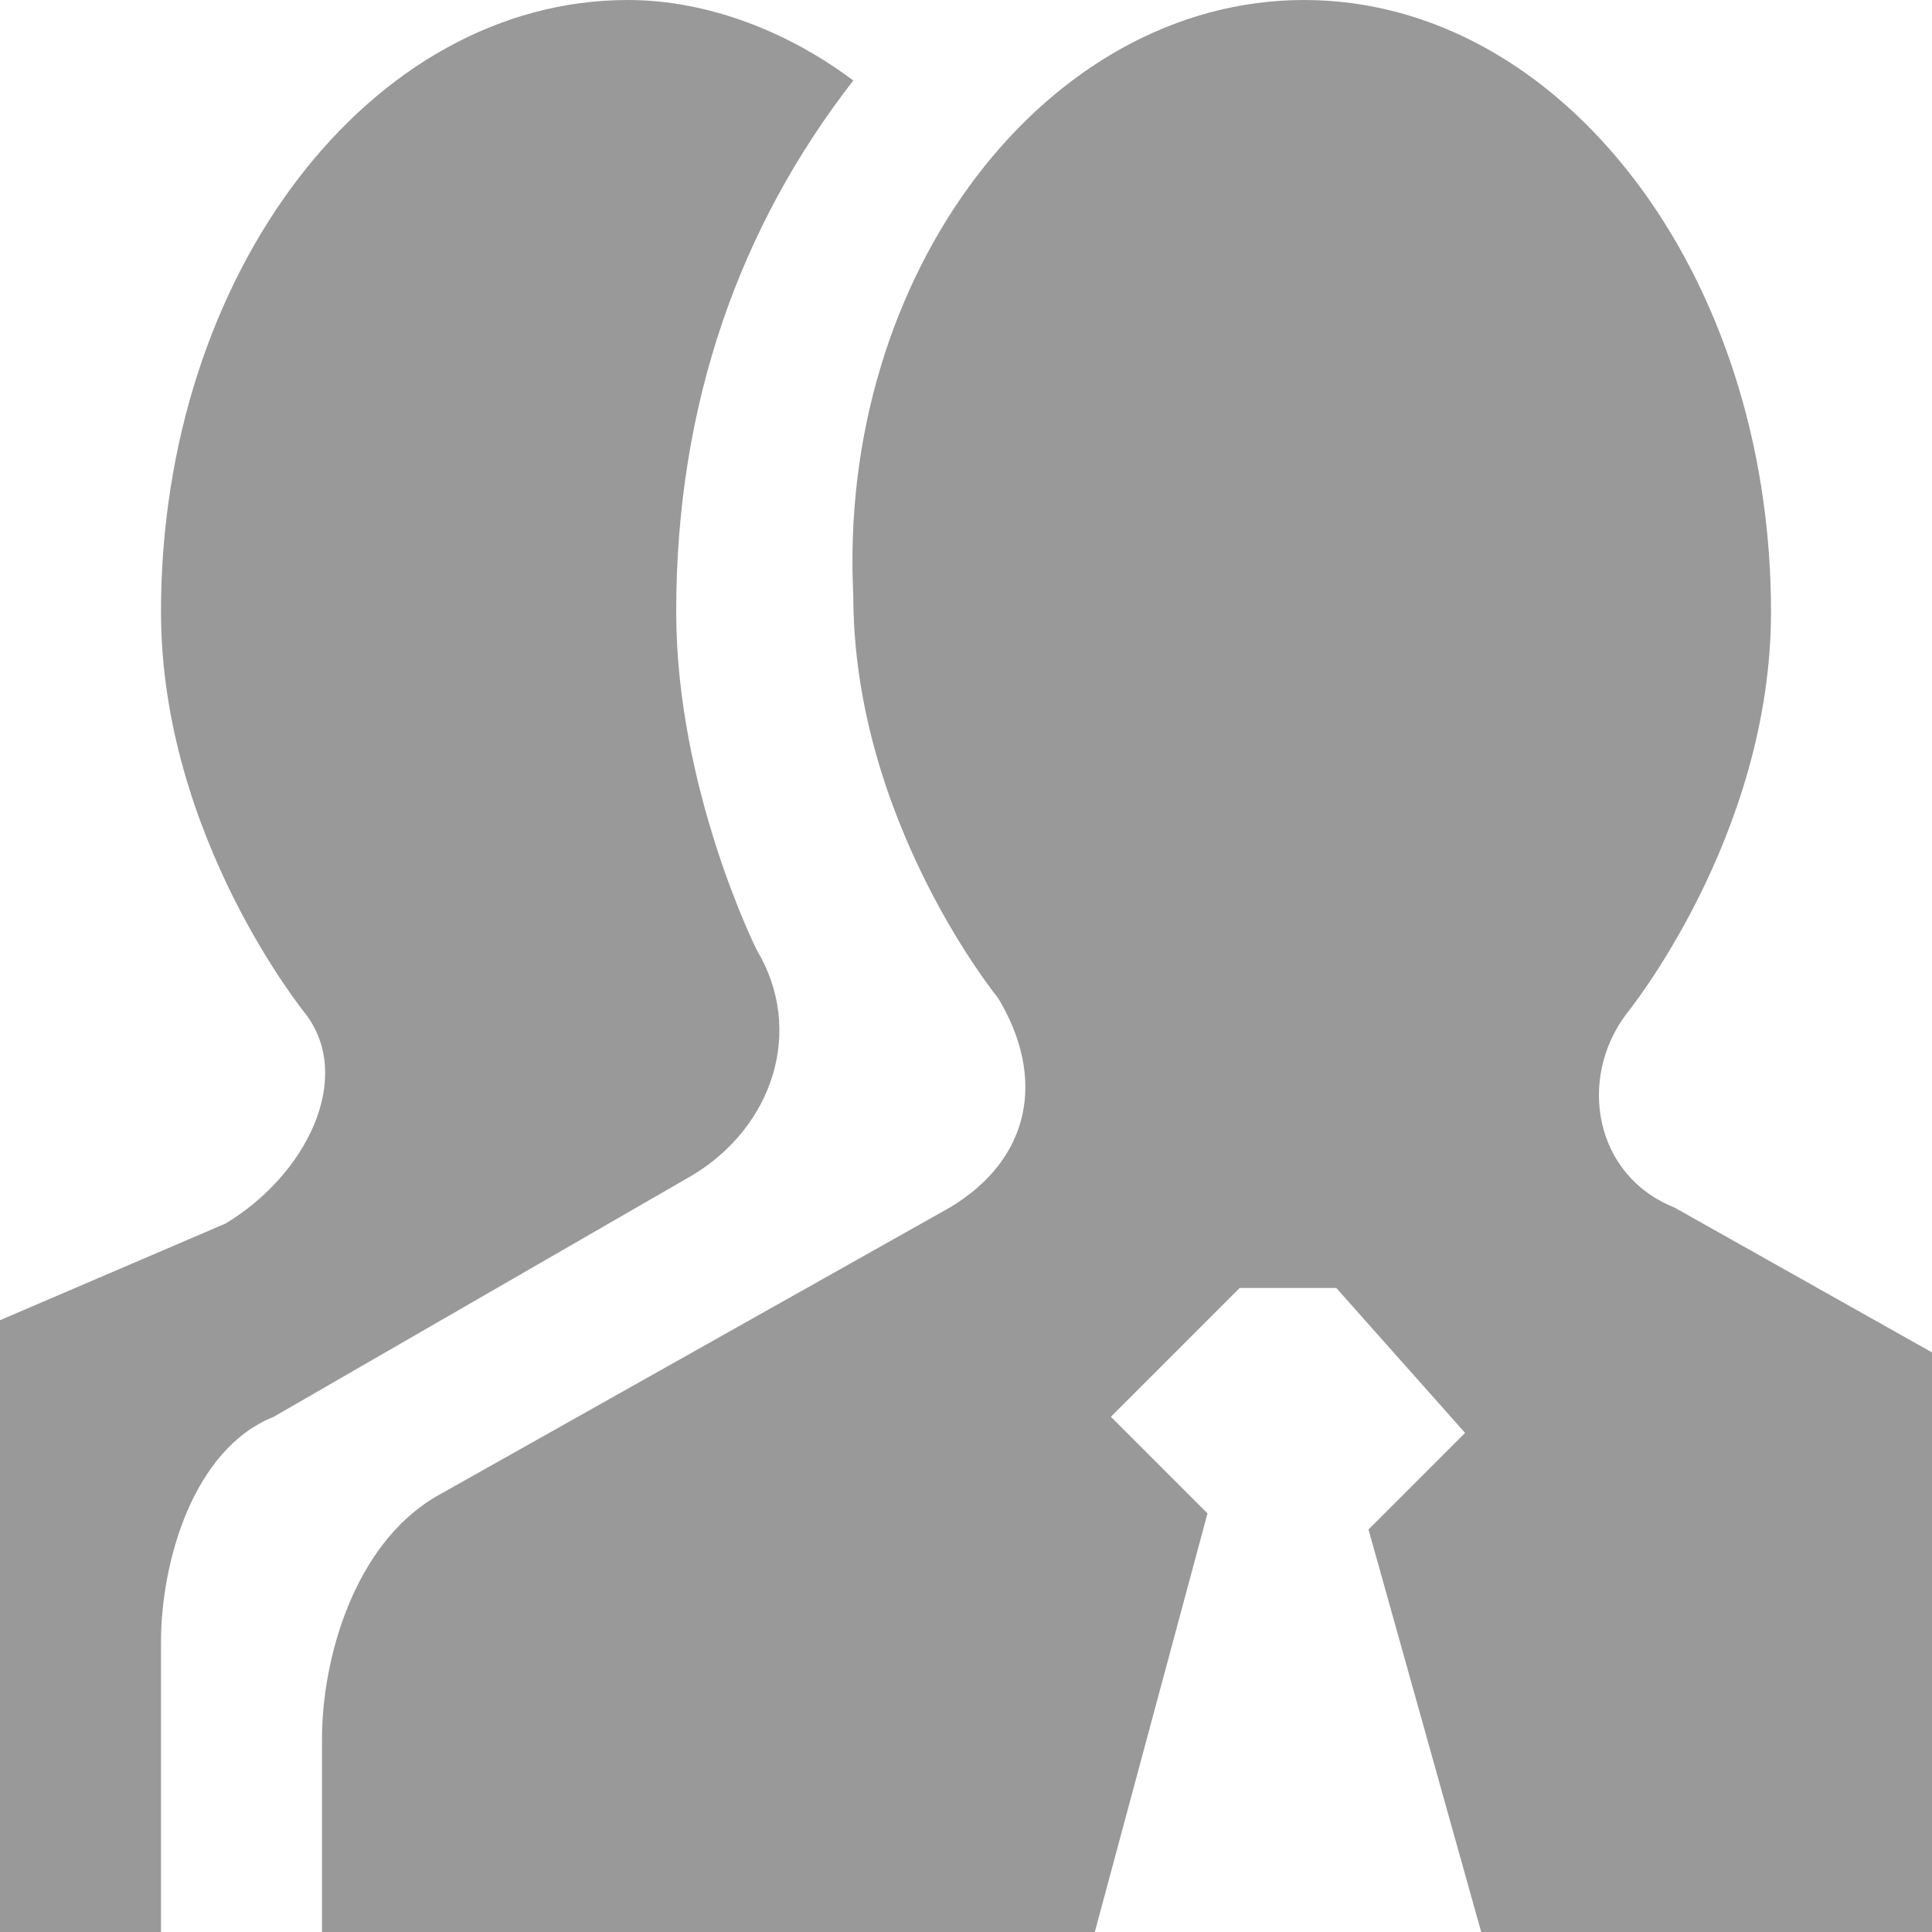
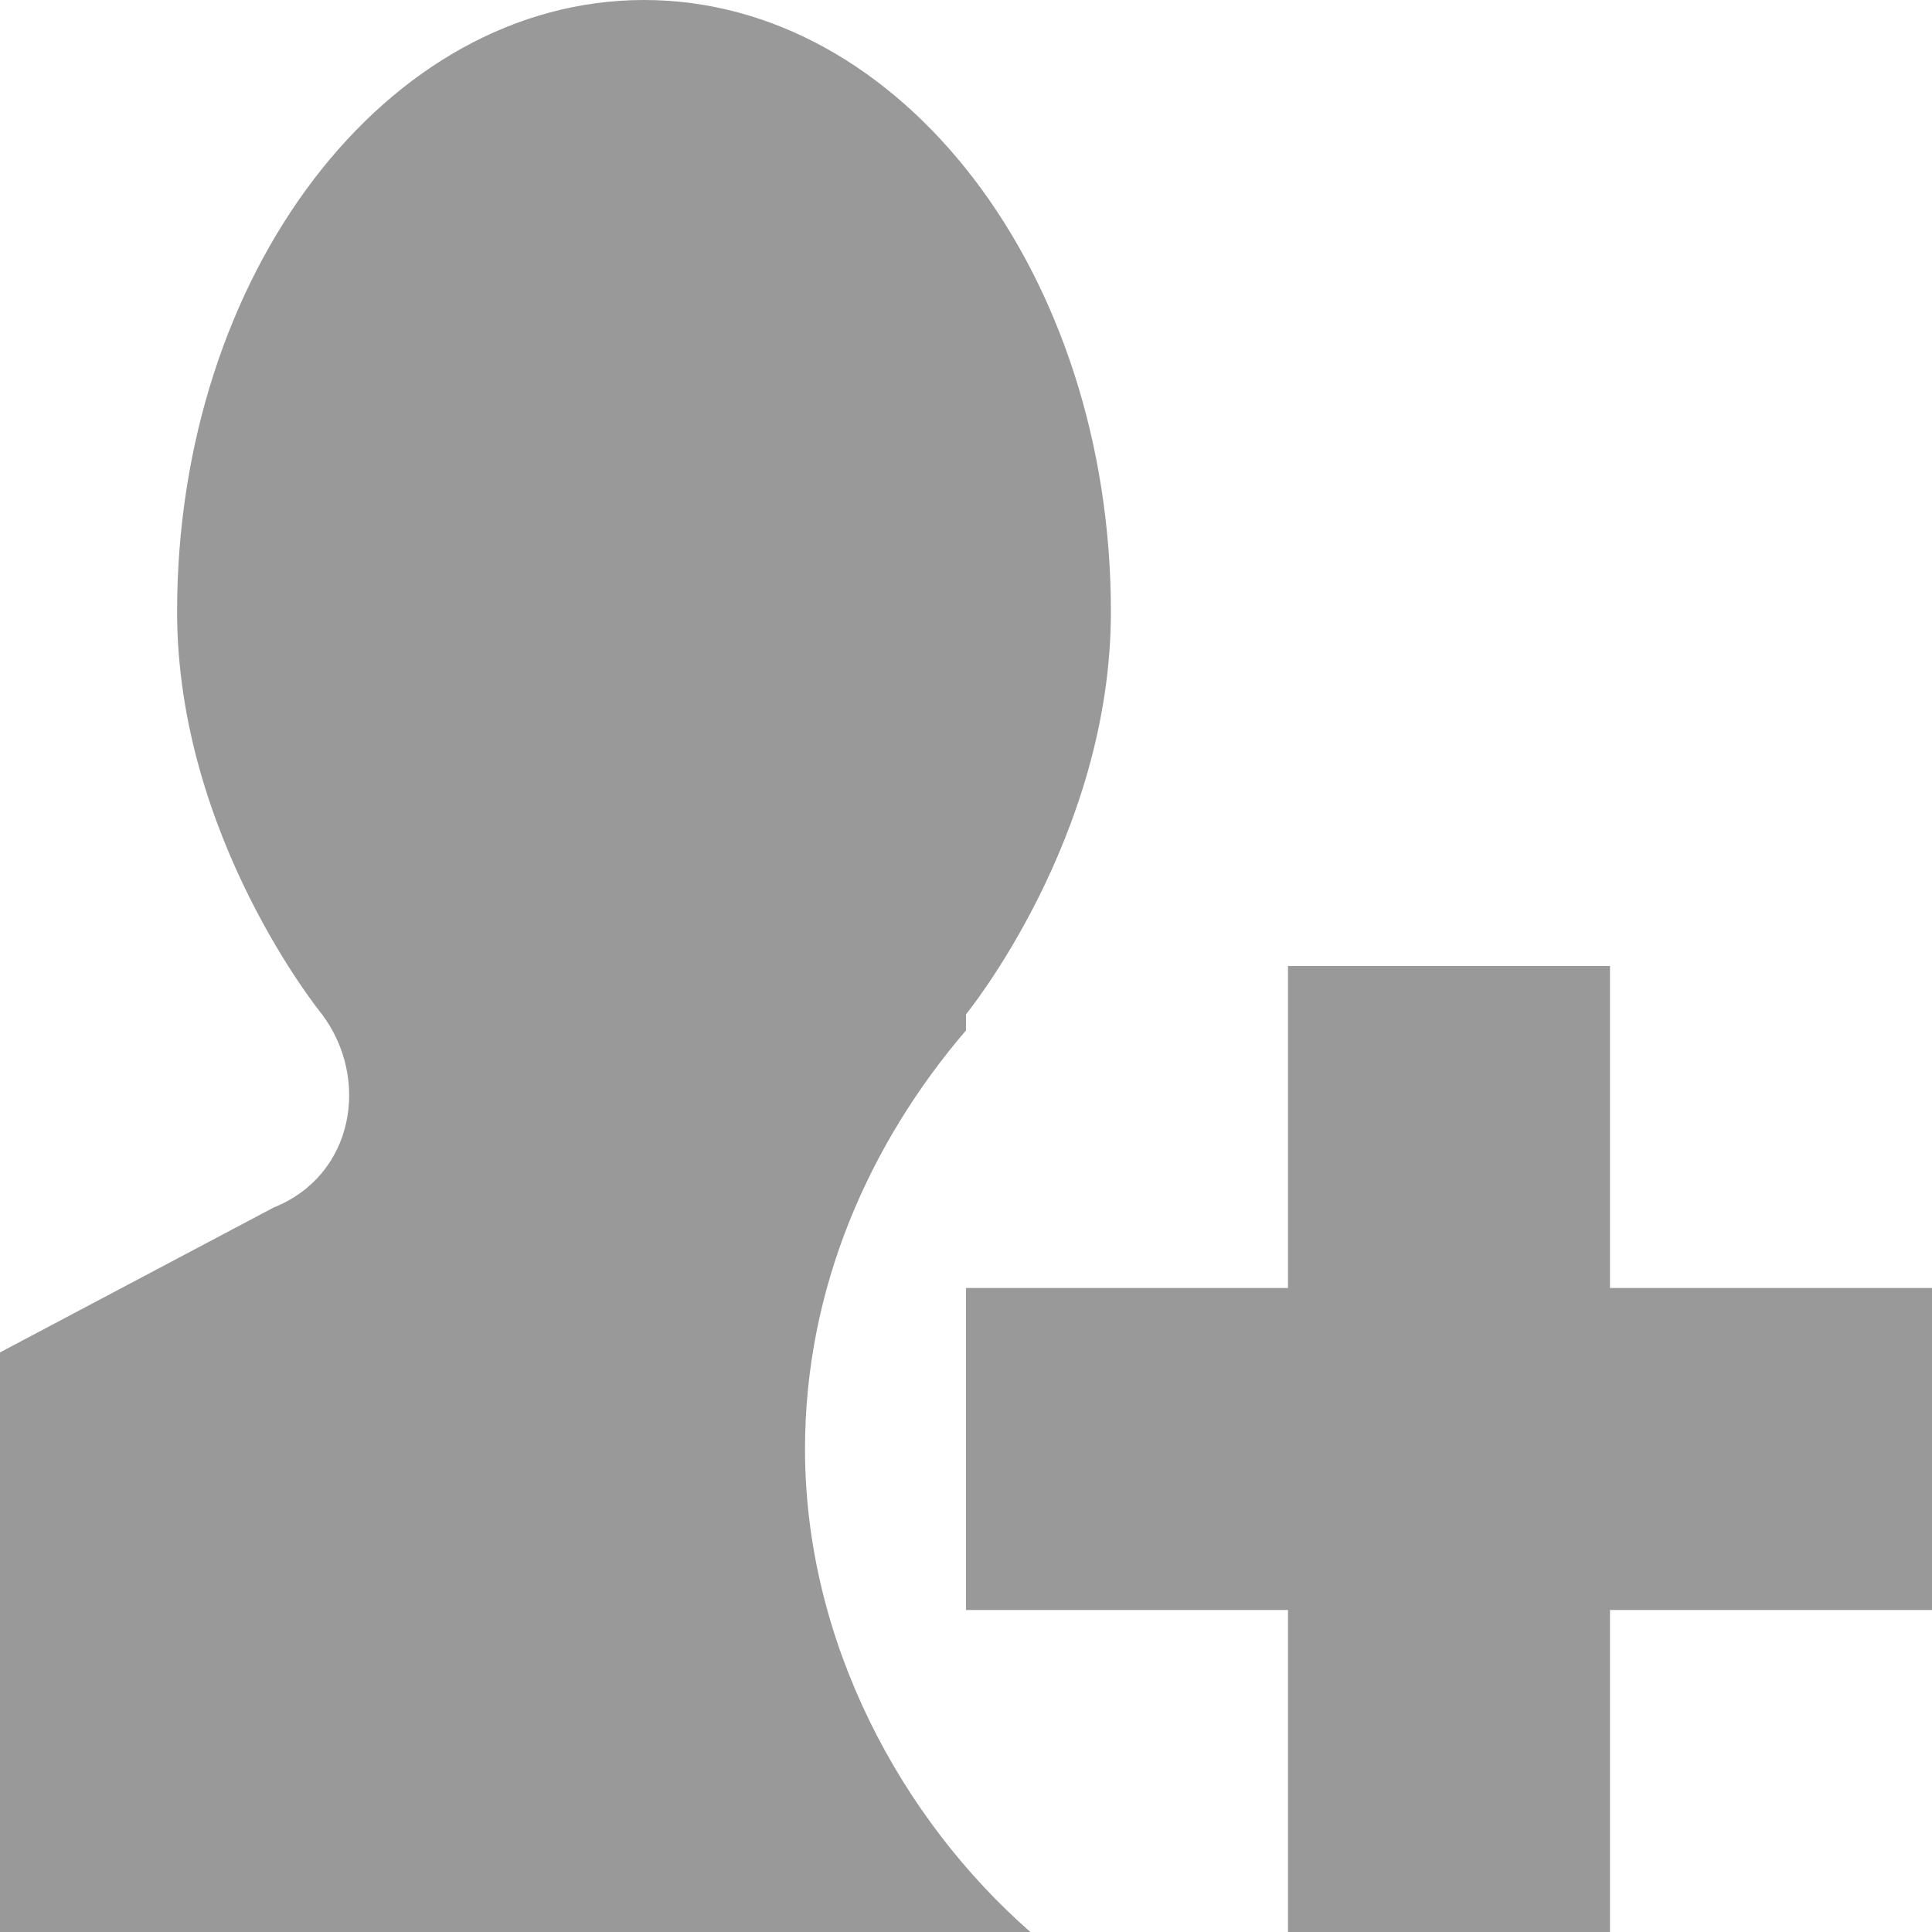
- <svg xmlns="http://www.w3.org/2000/svg" version="1.1" x="0px" y="0px" width="12px" height="12px" viewBox="0 0 12 12" style="overflow:visible;enable-background:new 0 0 12 12;" xml:space="preserve" preserveAspectRatio="xMinYMid meet">
+ <svg xmlns="http://www.w3.org/2000/svg" version="1.1" x="0px" y="0px" width="12px" height="12px" viewBox="0 0 12 12" style="overflow:visible;enable-background:new 0 0 12 12;" xml:space="preserve">
  <defs>
</defs>
-   <path style="fill:#999999;" d="M12,8.4V12H9.2L8.5,9.5l0.6-0.6L8.3,8H7.7L6.9,8.8l0.6,0.6L6.8,12H2v-1.2c0-0.5,0.2-1.2,0.7-1.5  l3.2-1.8c0.5-0.3,0.6-0.8,0.3-1.3c0,0-0.9-1.1-0.9-2.5C5.2,1.7,6.5,0,8.1,0S11,1.7,11,3.8c0,1.4-0.9,2.5-0.9,2.5  c-0.3,0.4-0.2,1,0.3,1.2L12,8.4z M4.7,5.9c0,0-0.5-1-0.5-2.1c0-1.3,0.4-2.4,1.1-3.3C4.9,0.2,4.4,0,3.9,0C2.3,0,1,1.7,1,3.8  c0,1.4,0.9,2.5,0.9,2.5c0.3,0.4,0,1-0.5,1.3L0,8.2V12h1v-1.8C1,9.7,1.2,9,1.7,8.8l2.6-1.5C4.8,7,5,6.4,4.7,5.9z" />
+   <path style="fill:#999999;" d="M5,9c0,1.2,0.6,2.3,1.4,3H0V8.4l1.7-0.9C2.2,7.3,2.3,6.7,2,6.3c0,0-0.9-1.1-0.9-2.5  C1.1,1.7,2.4,0,4,0c1.6,0,2.9,1.7,2.9,3.8C6.9,5.2,6,6.3,6,6.3c0,0,0,0.1,0,0.1C5.4,7.1,5,8,5,9z M12,8h-2V6H8v2H6v2h2v2h2v-2h2V8z" />
</svg>
